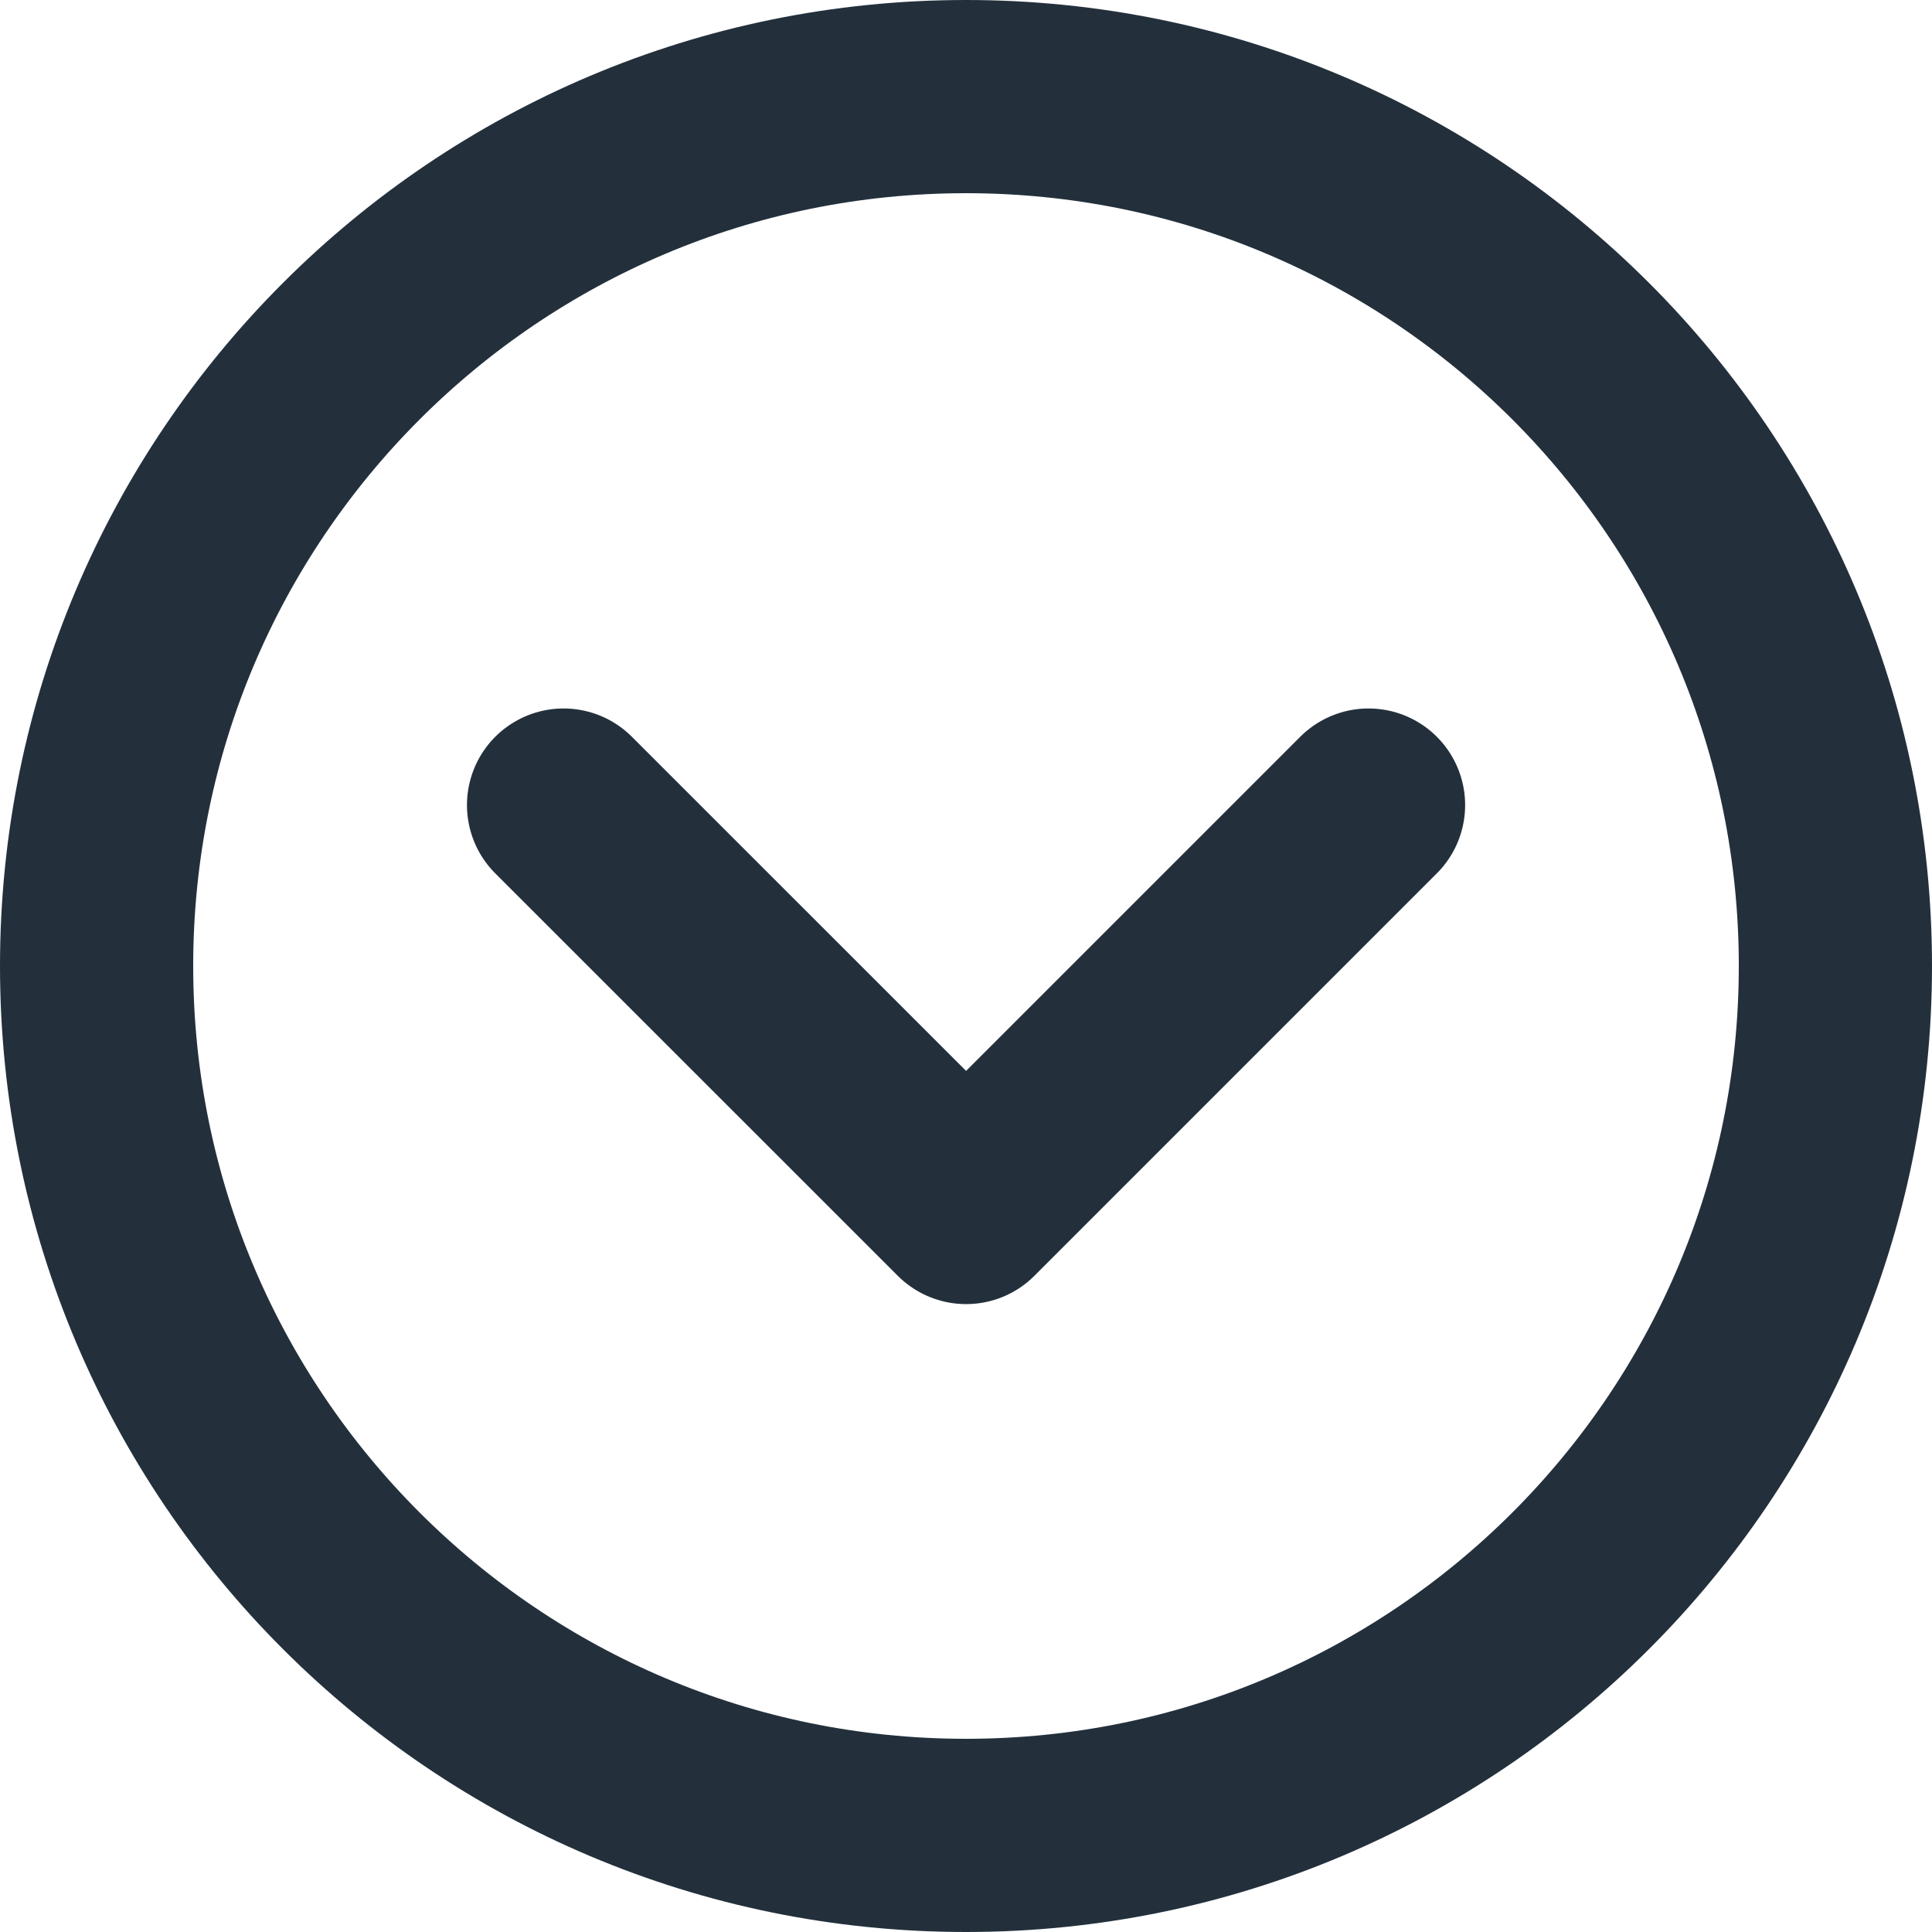
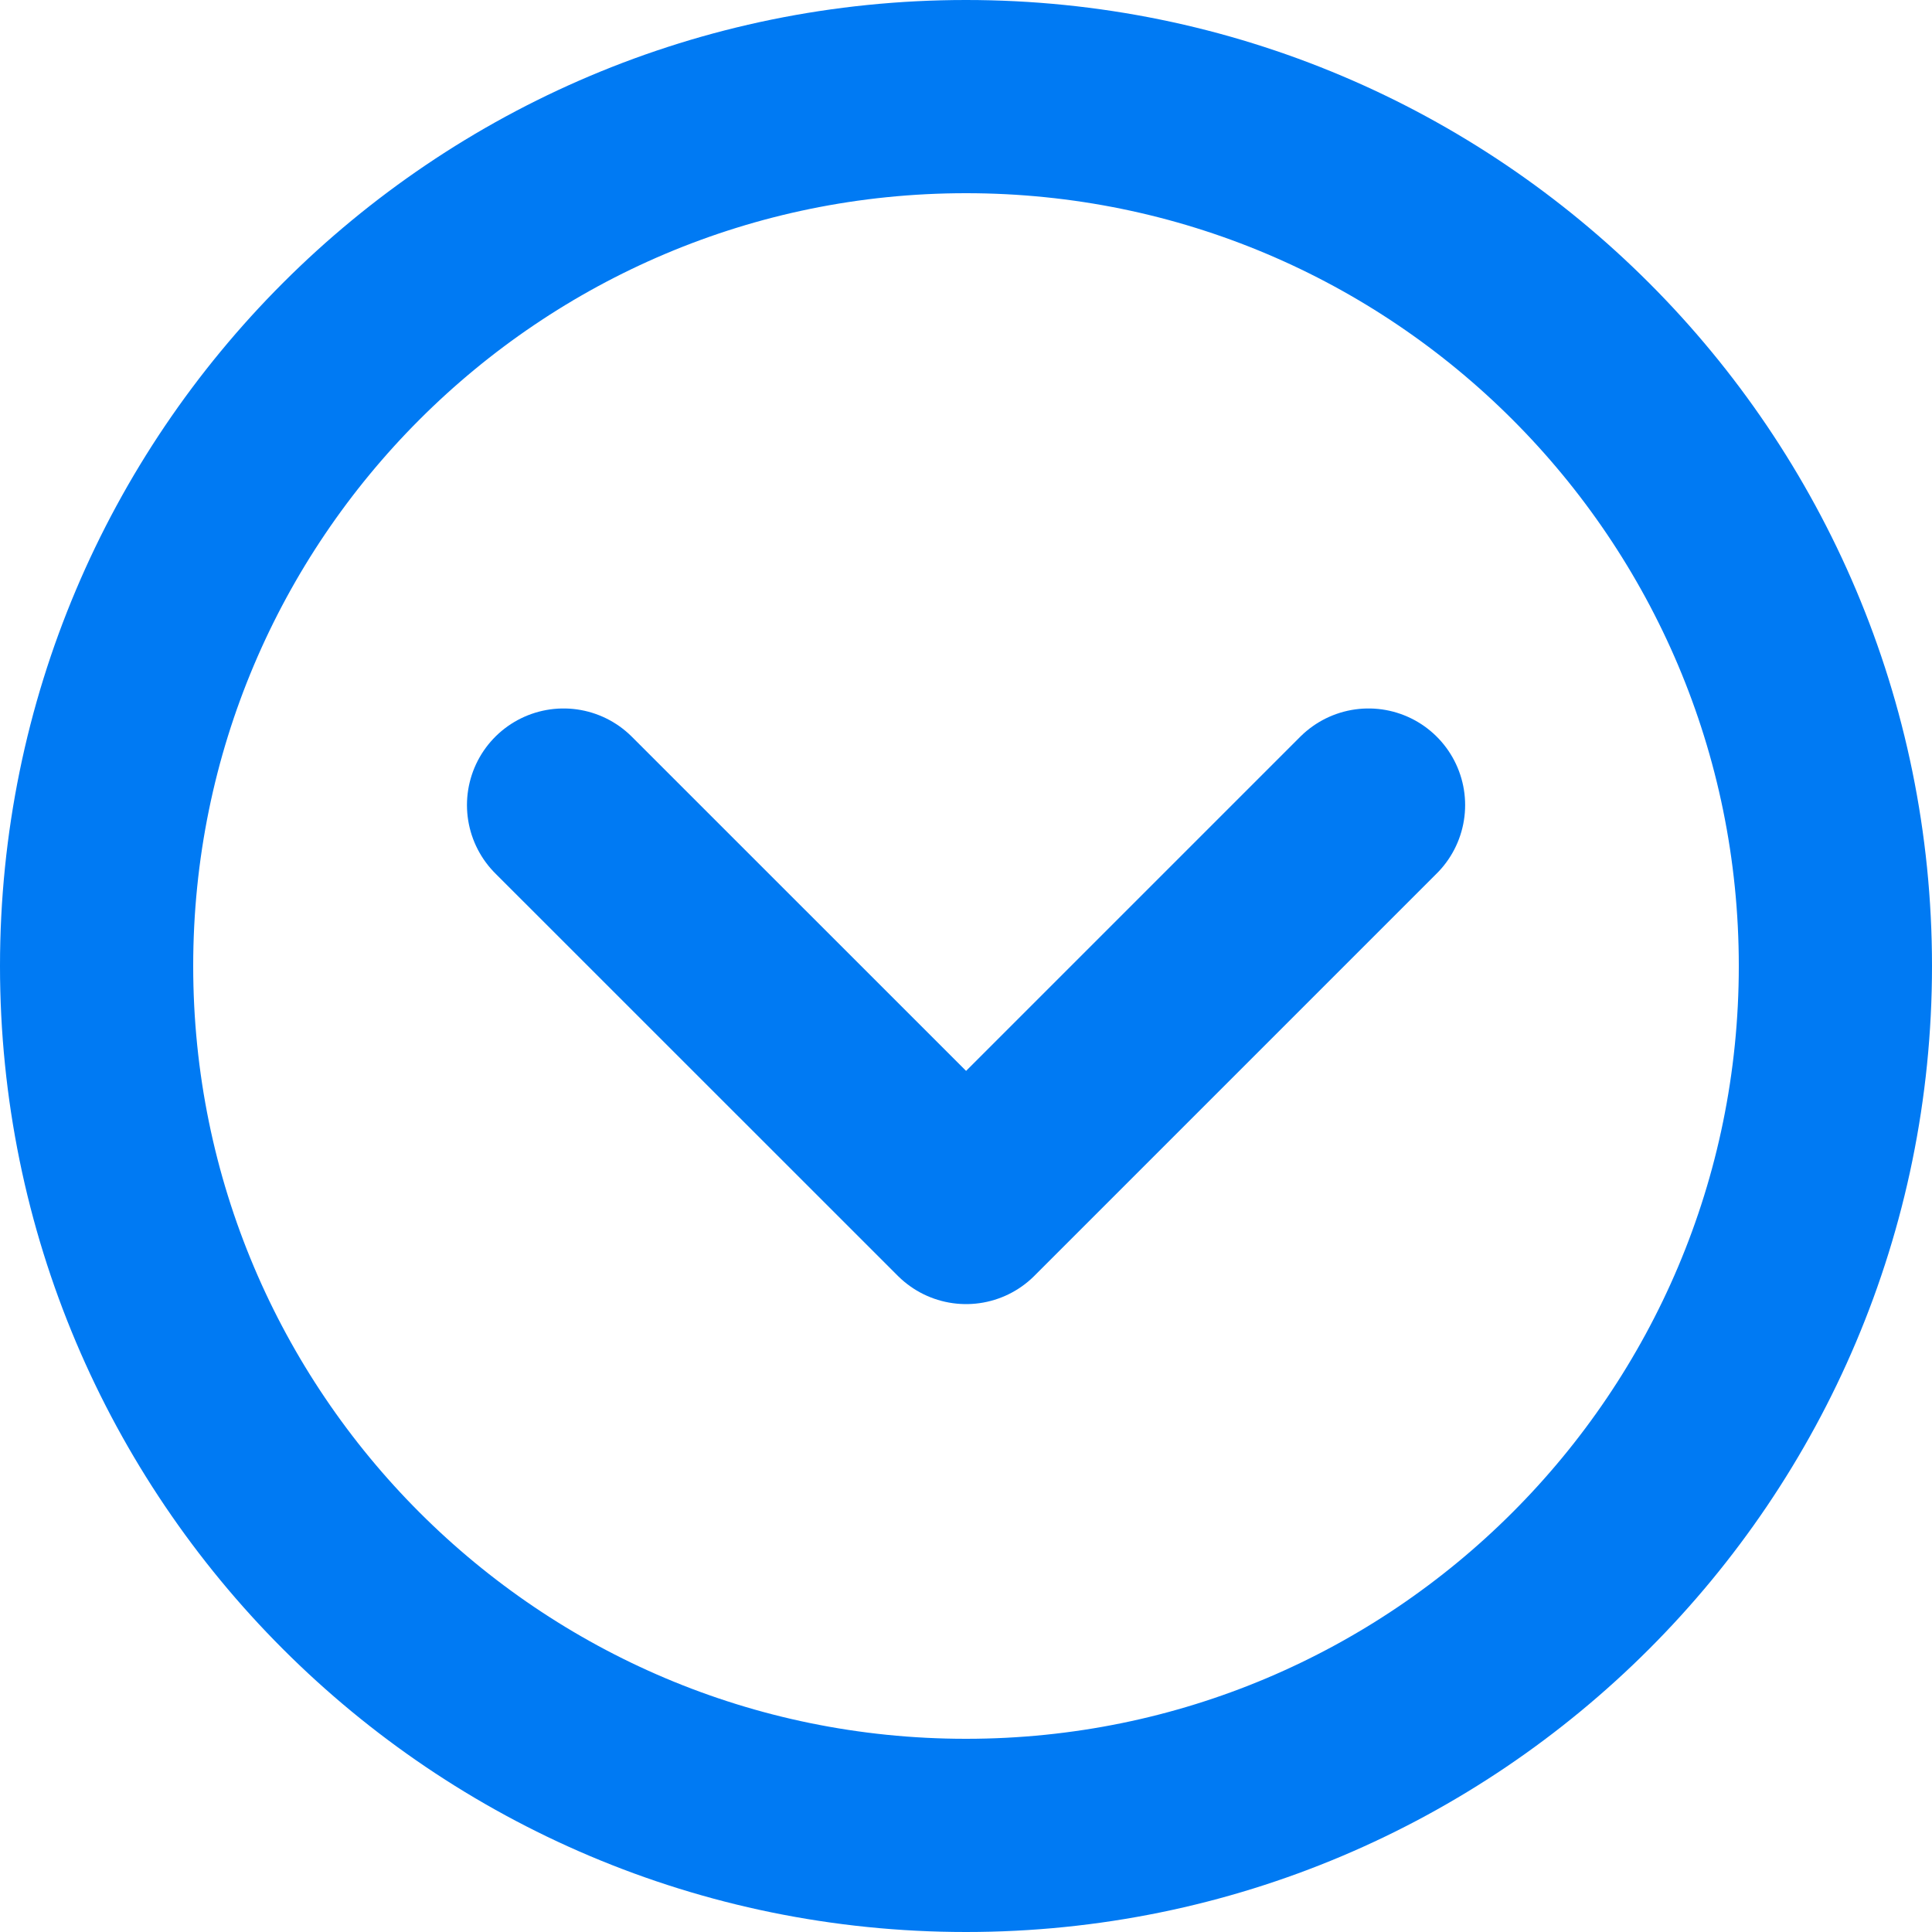
<svg xmlns="http://www.w3.org/2000/svg" width="20" height="20" viewBox="0 0 20 20" fill="none">
-   <rect x="1" y="1" width="18" height="18" rx="9" stroke="#23303C" stroke-width="2" />
-   <path d="M5.834 8.334L10.001 12.5L14.167 8.334" stroke="#23303C" stroke-width="2" stroke-linecap="round" stroke-linejoin="round" />
+   <rect x="1" y="1" width="18" height="18" rx="9" stroke="#007AF3" stroke-width="2" />
+   <path d="M5.834 8.334L10.001 12.5L14.167 8.334" stroke="#007AF3" stroke-width="2" stroke-linecap="round" stroke-linejoin="round" />
</svg>
